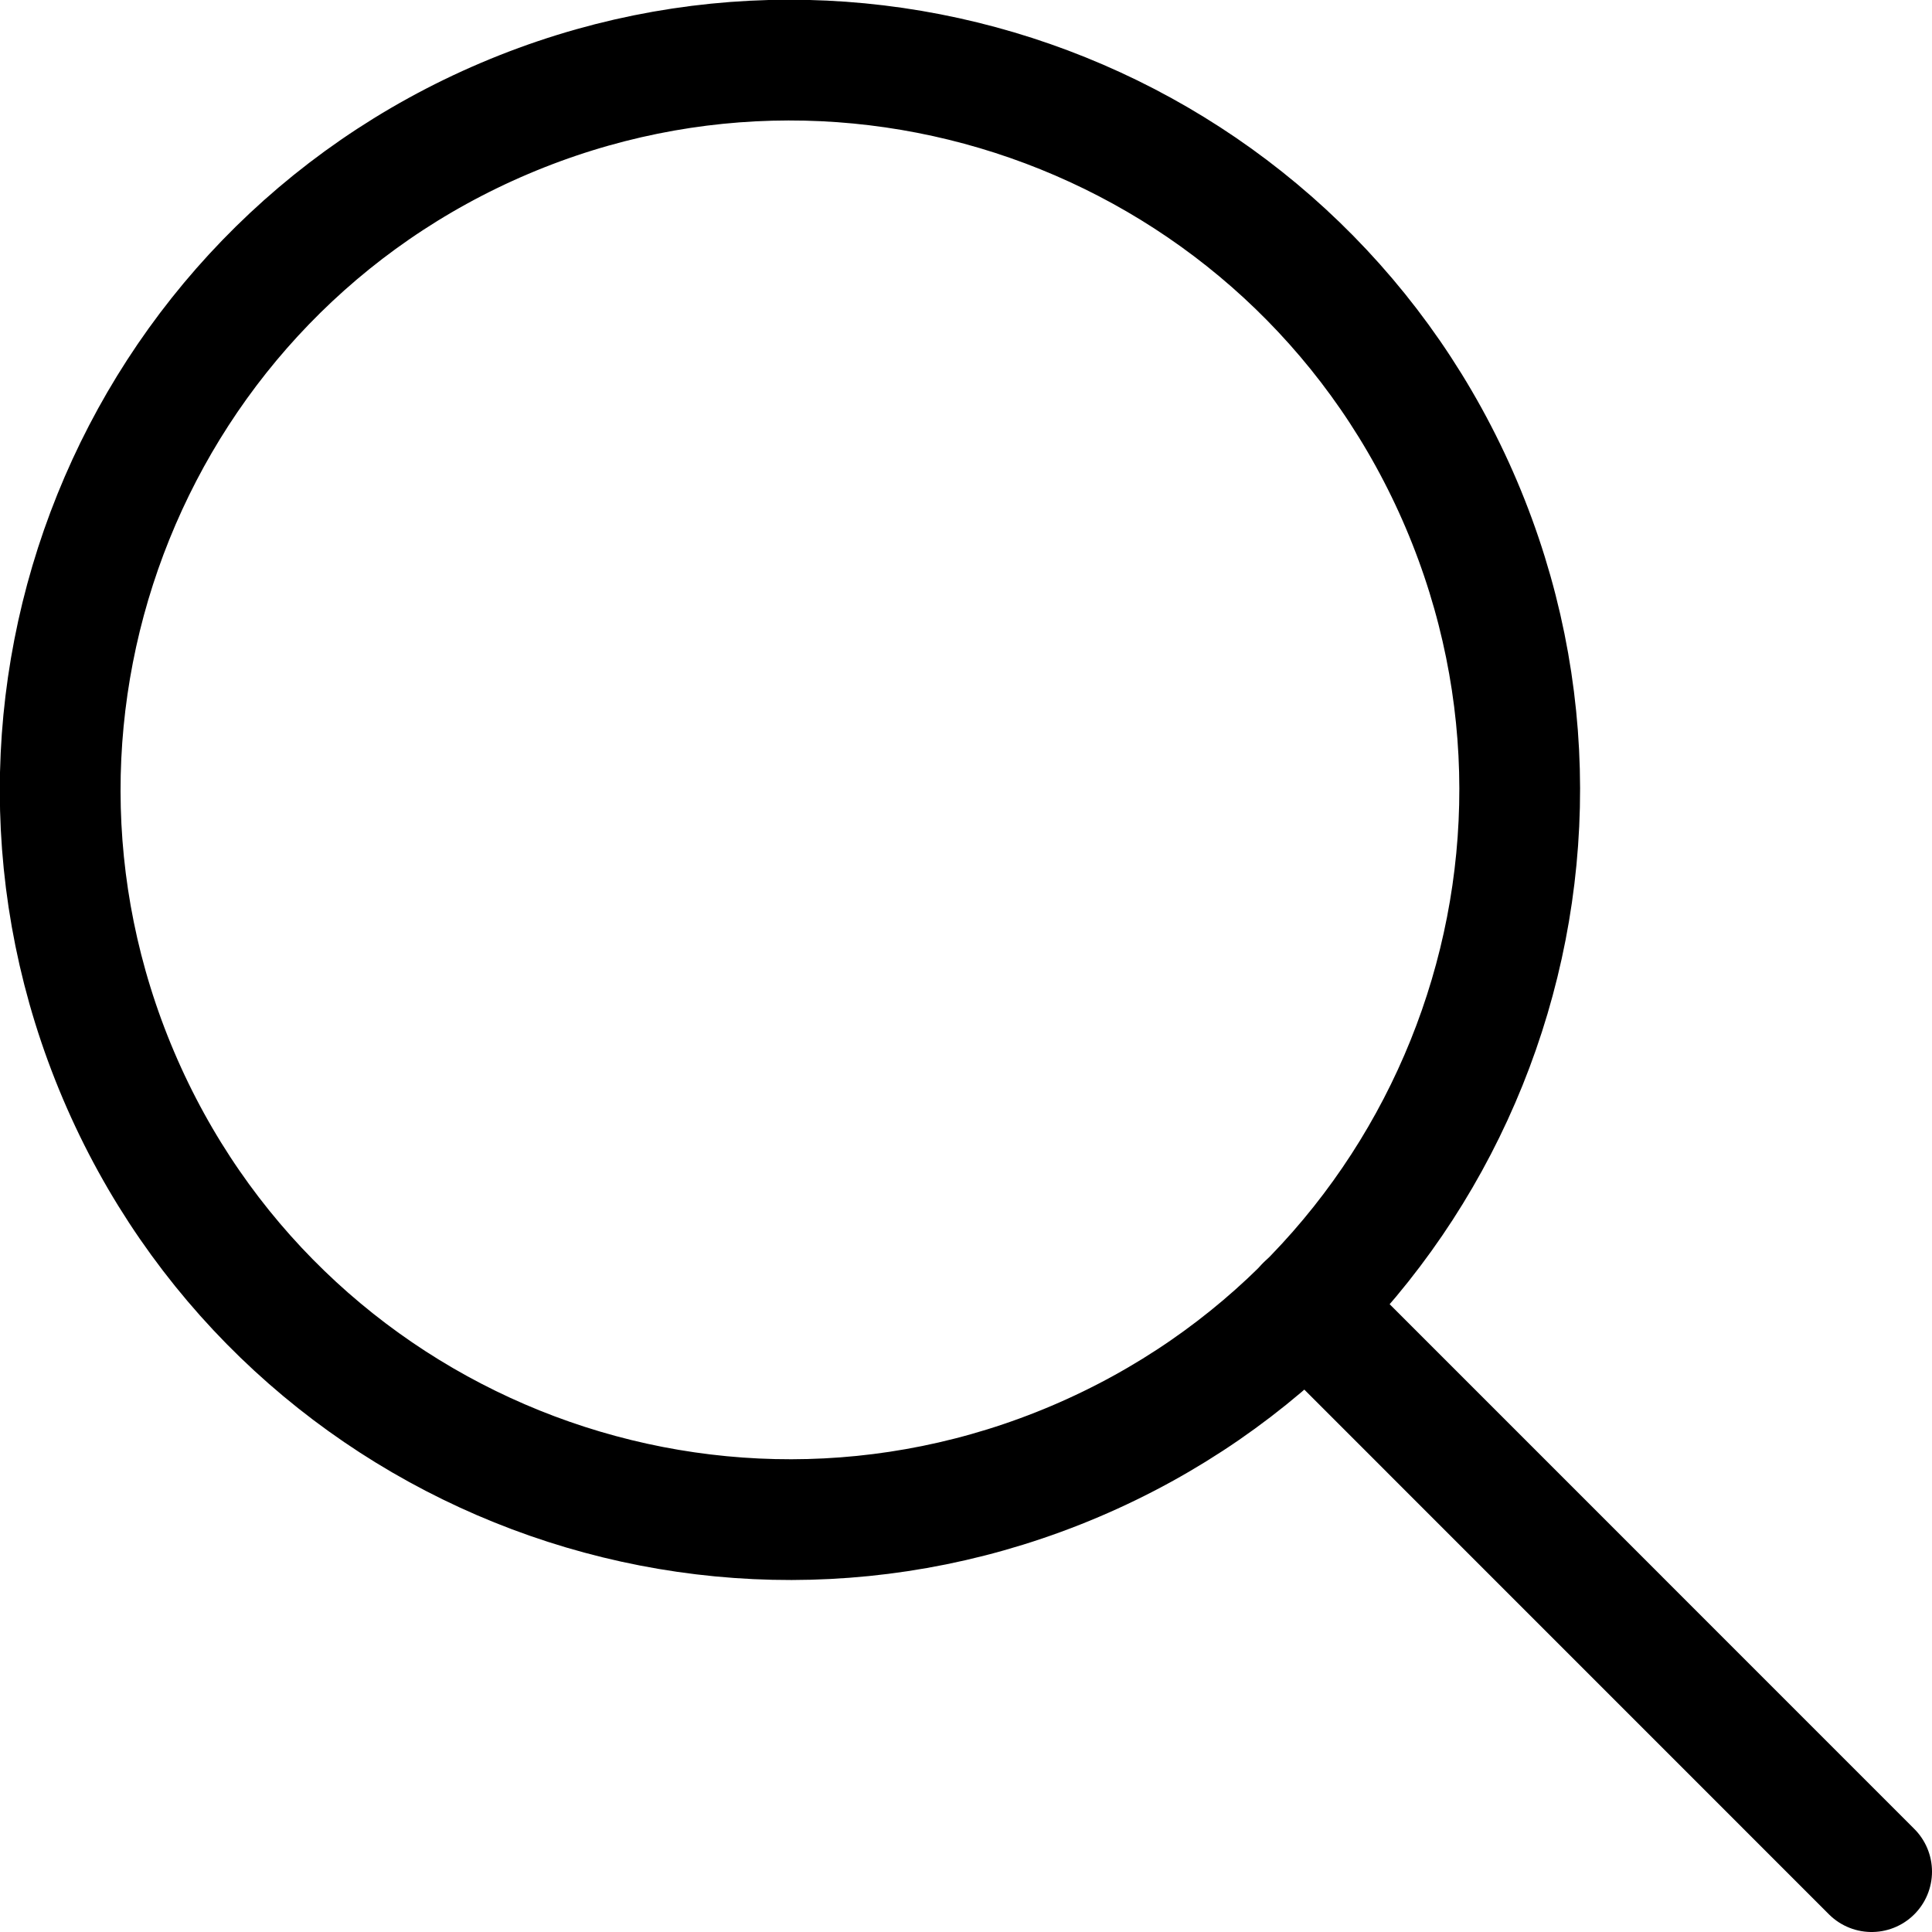
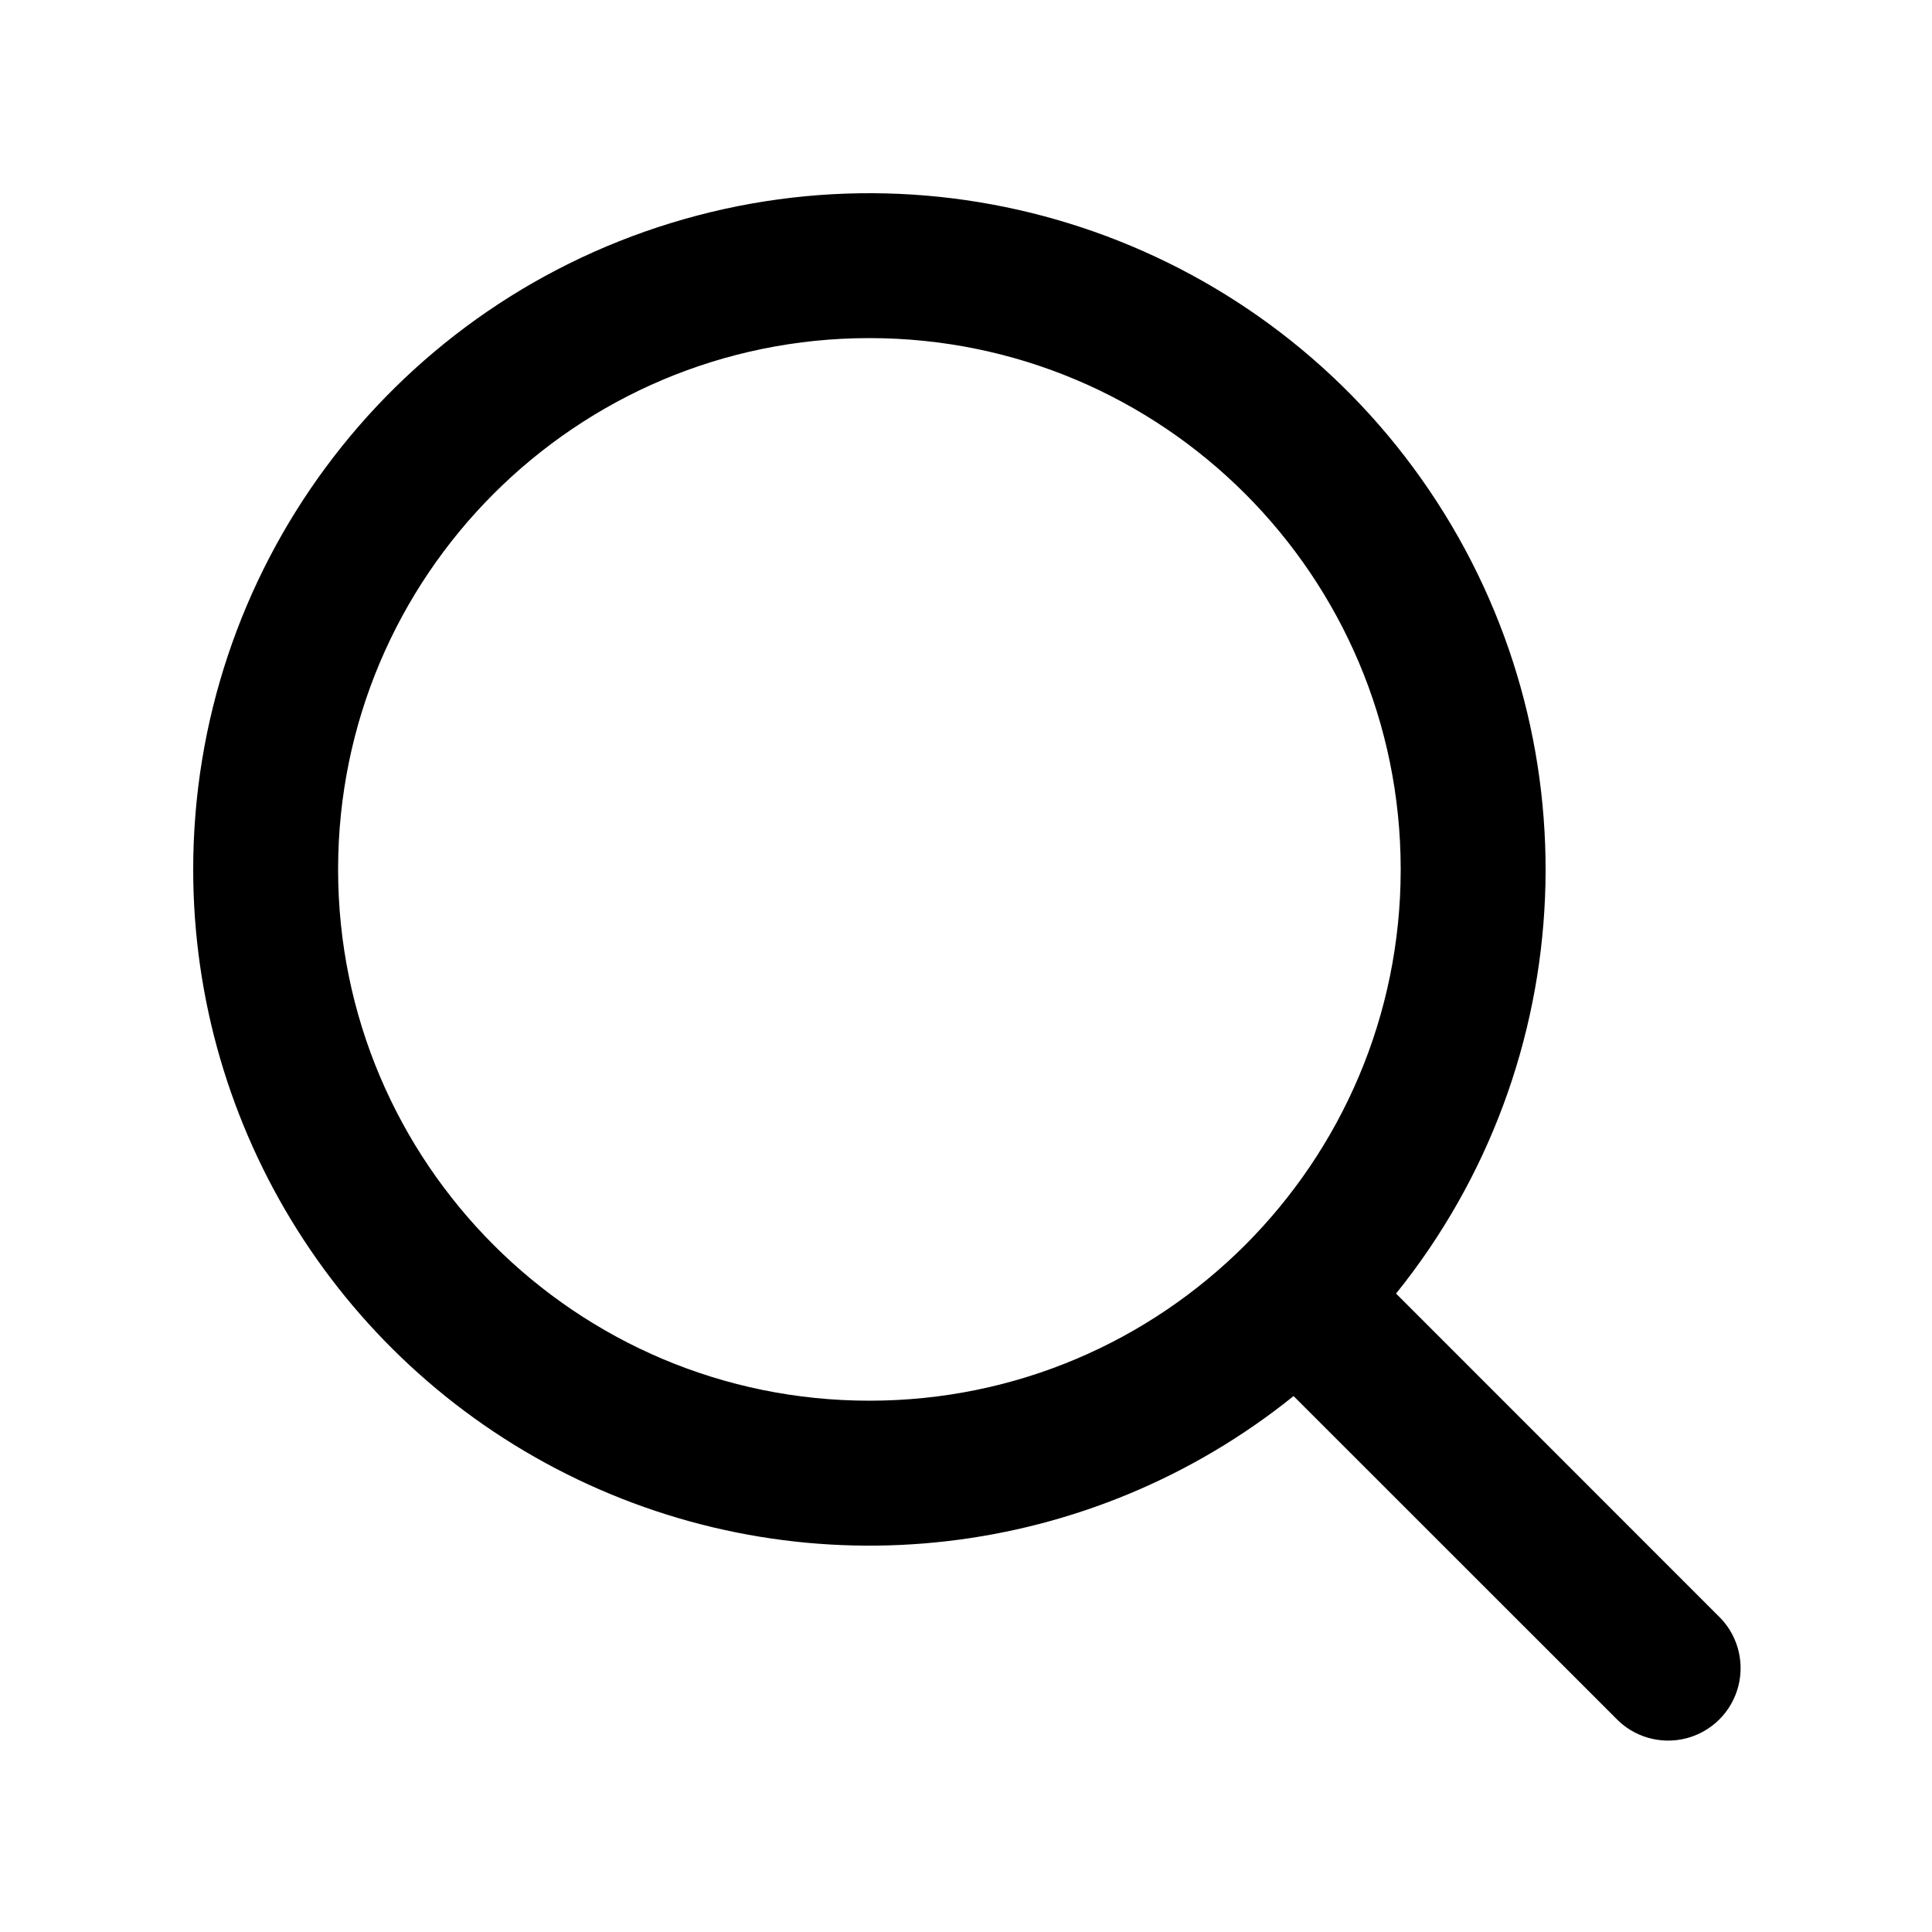
- <svg xmlns="http://www.w3.org/2000/svg" viewBox="0 0 24 24" id="Search--Streamline-Ultimate.svg">
-   <path d="M1.472 13.357A9.063 9.063 0 1 0 18.154 6.267a9.063 9.063 0 1 0 -16.682 7.09Z" fill="none" stroke="currentColor" stroke-linecap="round" stroke-linejoin="round" stroke-width="1.5" />
-   <path d="m16.221 16.22 7.029 7.03" fill="none" stroke="currentColor" stroke-linecap="round" stroke-linejoin="round" stroke-width="1.5" />
+ <svg xmlns="http://www.w3.org/2000/svg" viewBox="0 0 20 20" fill="currentColor" aria-hidden="true" data-slot="icon" class="text-auto-25 group-focus-within:text-primary h-7 w-7 transition">
+   <path fill-rule="evenodd" d="M9 3.5a5.5 5.5 0 1 0 0 11 5.5 5.5 0 0 0 0-11ZM2 9a7 7 0 1 1 12.452 4.391l3.328 3.329a.75.75 0 1 1-1.06 1.06l-3.329-3.328A7 7 0 0 1 2 9Z" clip-rule="evenodd" />
</svg>
